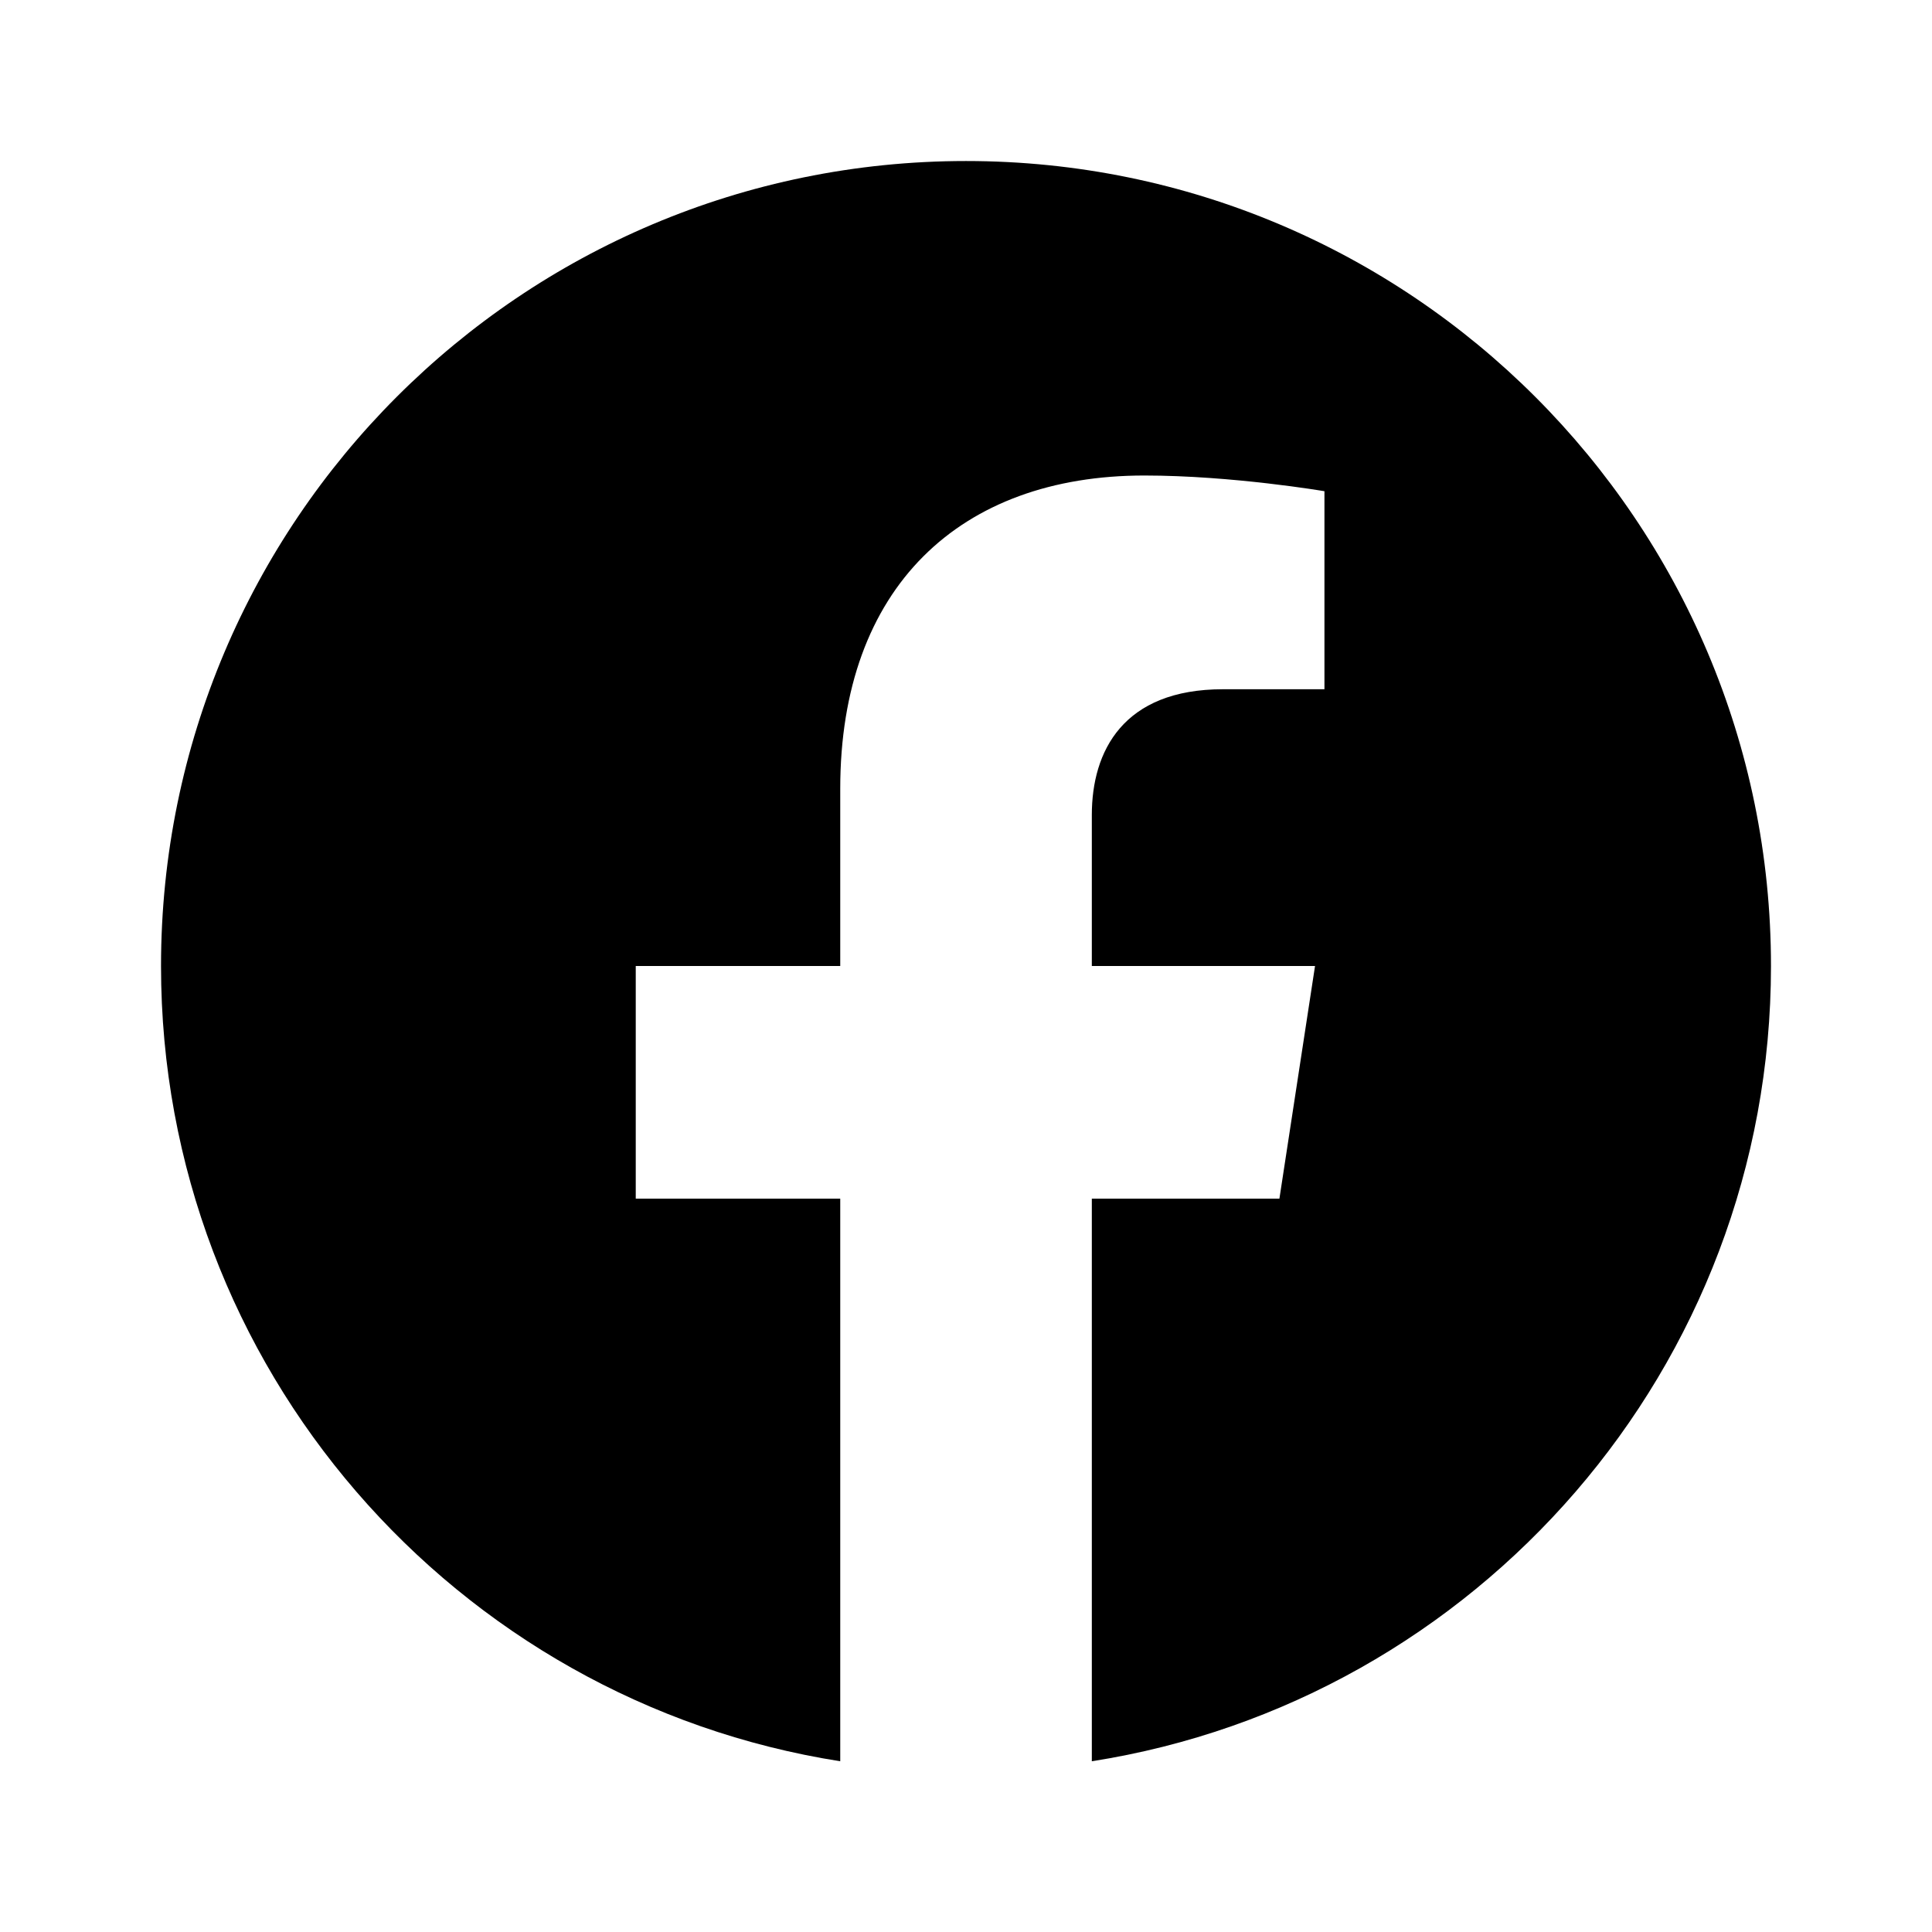
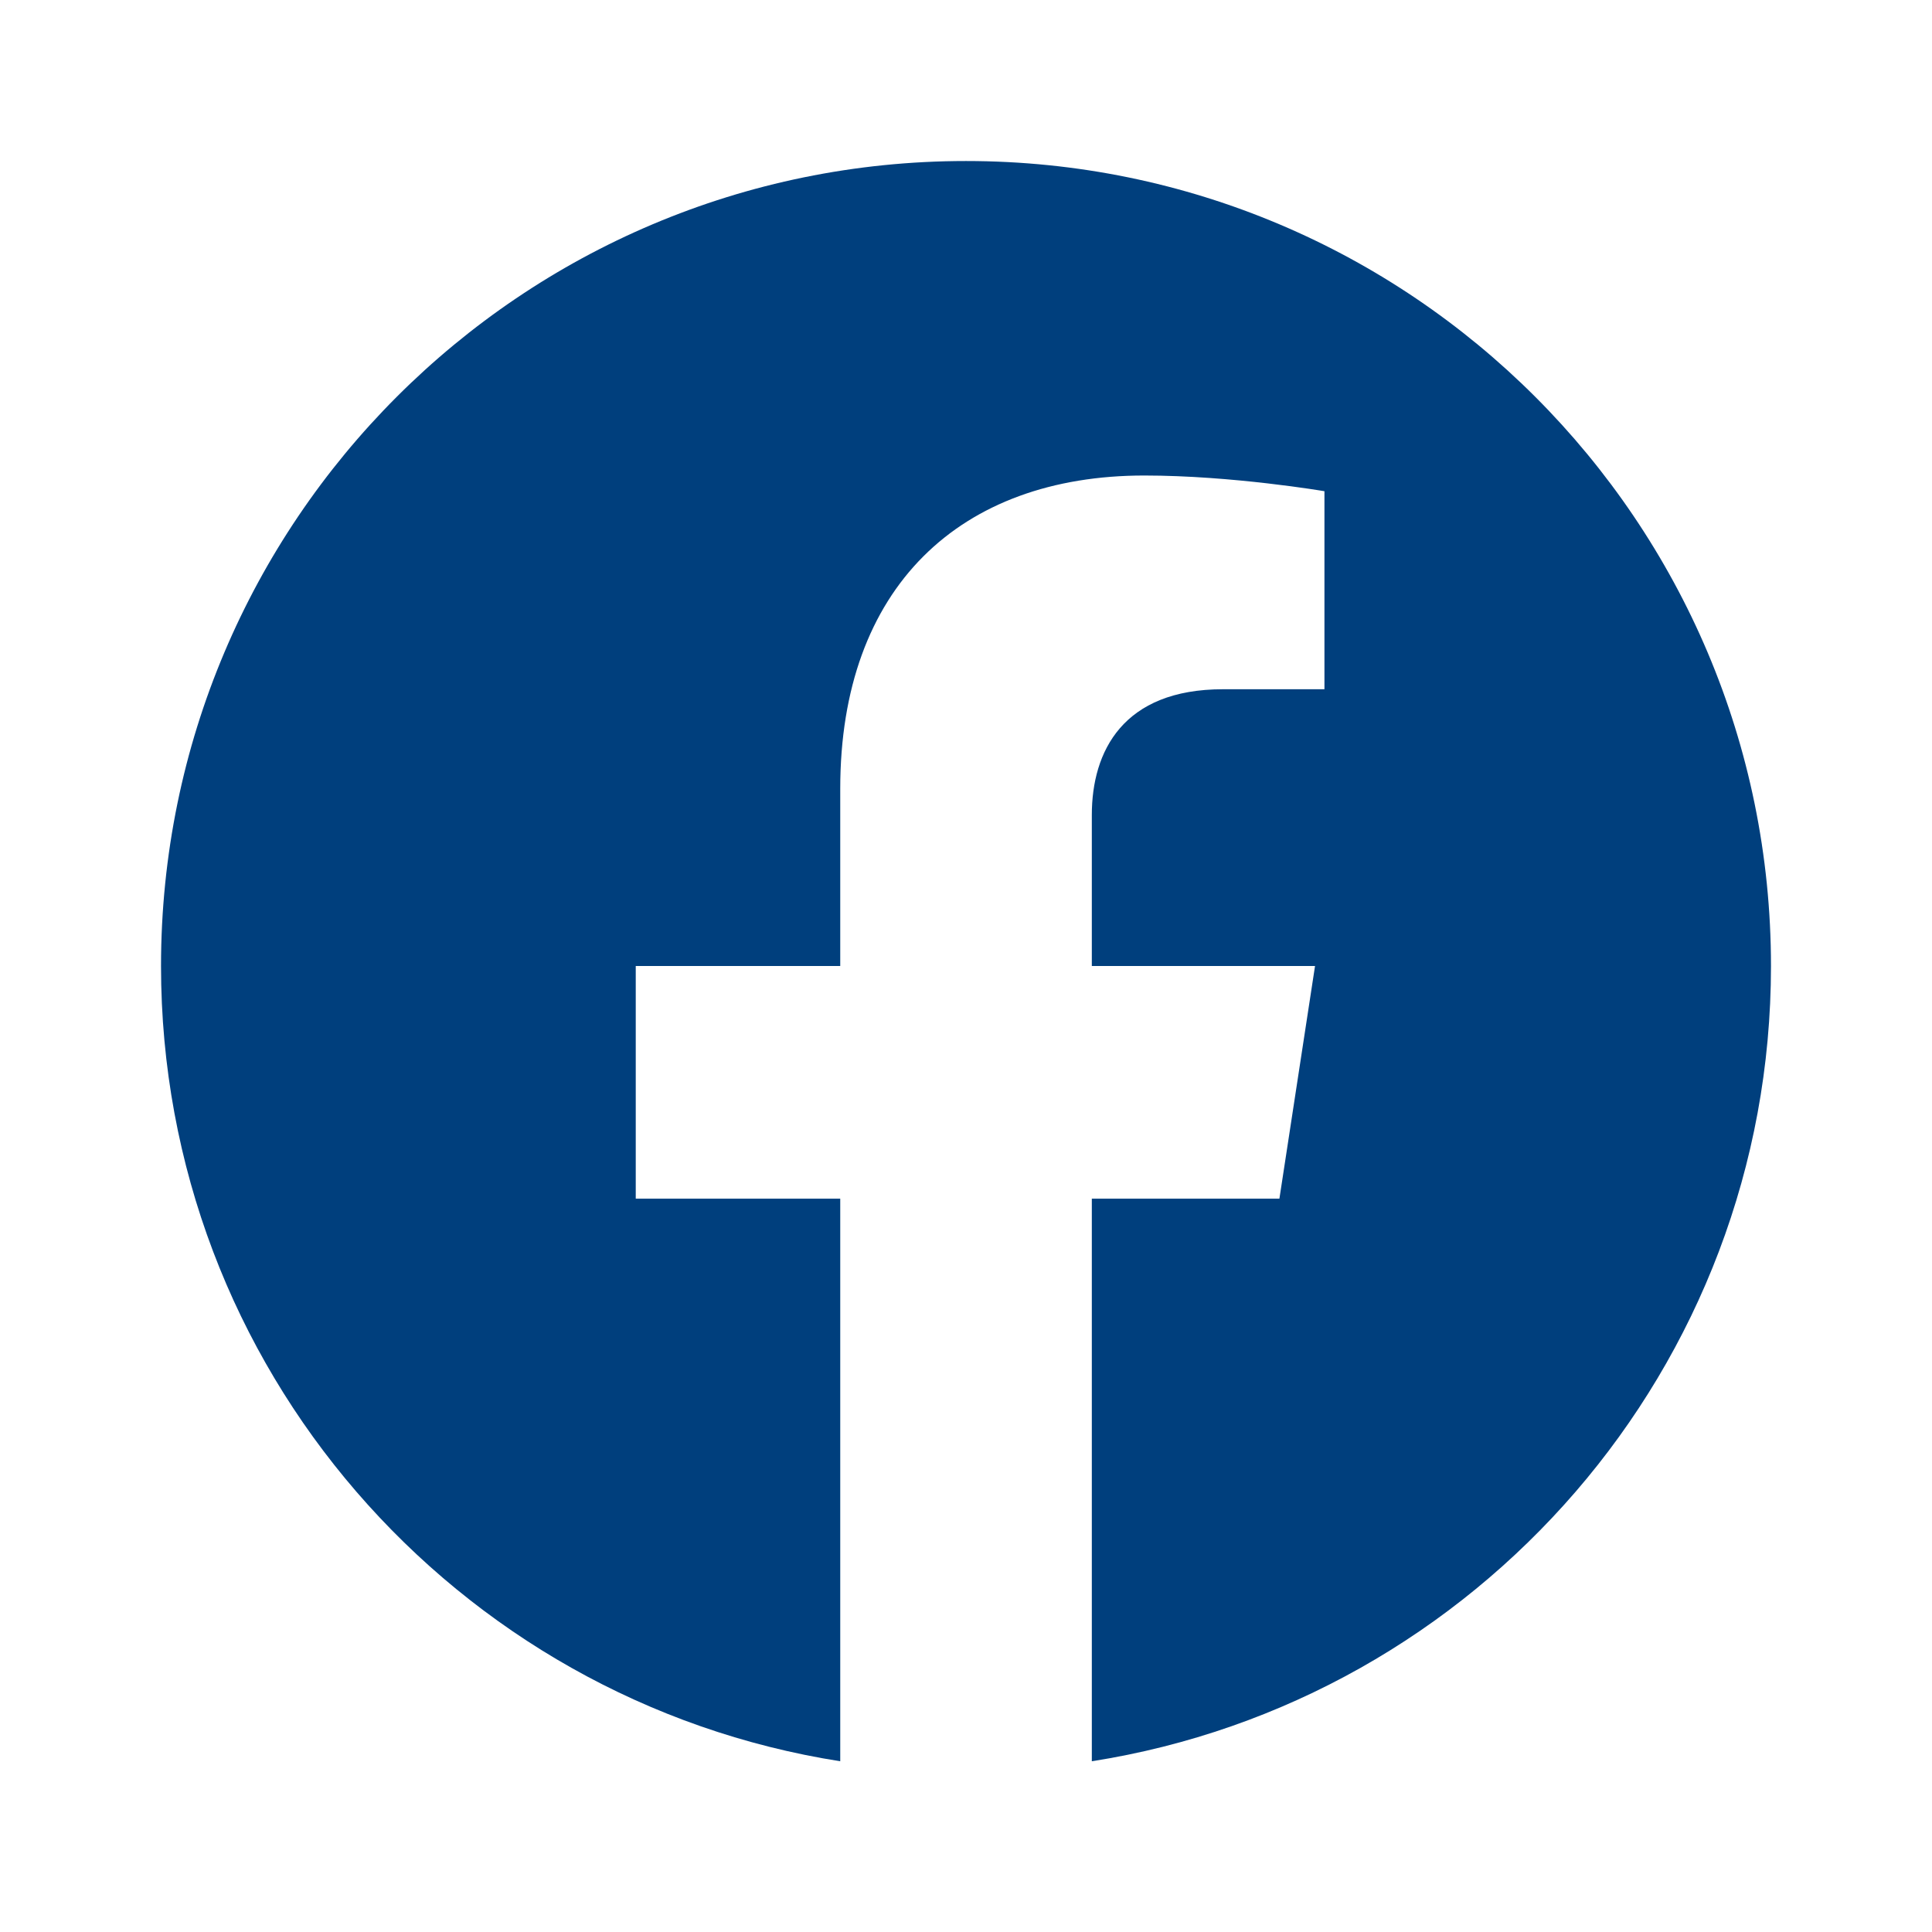
<svg xmlns="http://www.w3.org/2000/svg" width="32" height="32" viewBox="0 0 32 32" fill="none">
-   <path d="M16 2.667C8.636 2.667 2.667 8.636 2.667 16C2.667 22.655 7.543 28.171 13.917 29.172V19.854H10.53V16H13.917V13.063C13.917 9.722 15.906 7.876 18.953 7.876C20.412 7.876 21.937 8.136 21.937 8.136V11.416H20.257C18.6 11.416 18.084 12.444 18.084 13.499V16H21.781L21.191 19.854H18.084V29.172C24.457 28.172 29.333 22.654 29.333 16C29.333 8.636 23.364 2.667 16 2.667Z" fill="black" />
+   <path d="M16 2.667C8.636 2.667 2.667 8.636 2.667 16C2.667 22.655 7.543 28.171 13.917 29.172V19.854H10.53V16H13.917V13.063C13.917 9.722 15.906 7.876 18.953 7.876C20.412 7.876 21.937 8.136 21.937 8.136V11.416H20.257C18.6 11.416 18.084 12.444 18.084 13.499V16H21.781L21.191 19.854H18.084V29.172C24.457 28.172 29.333 22.654 29.333 16C29.333 8.636 23.364 2.667 16 2.667Z" fill="#003F7D" />
</svg>
